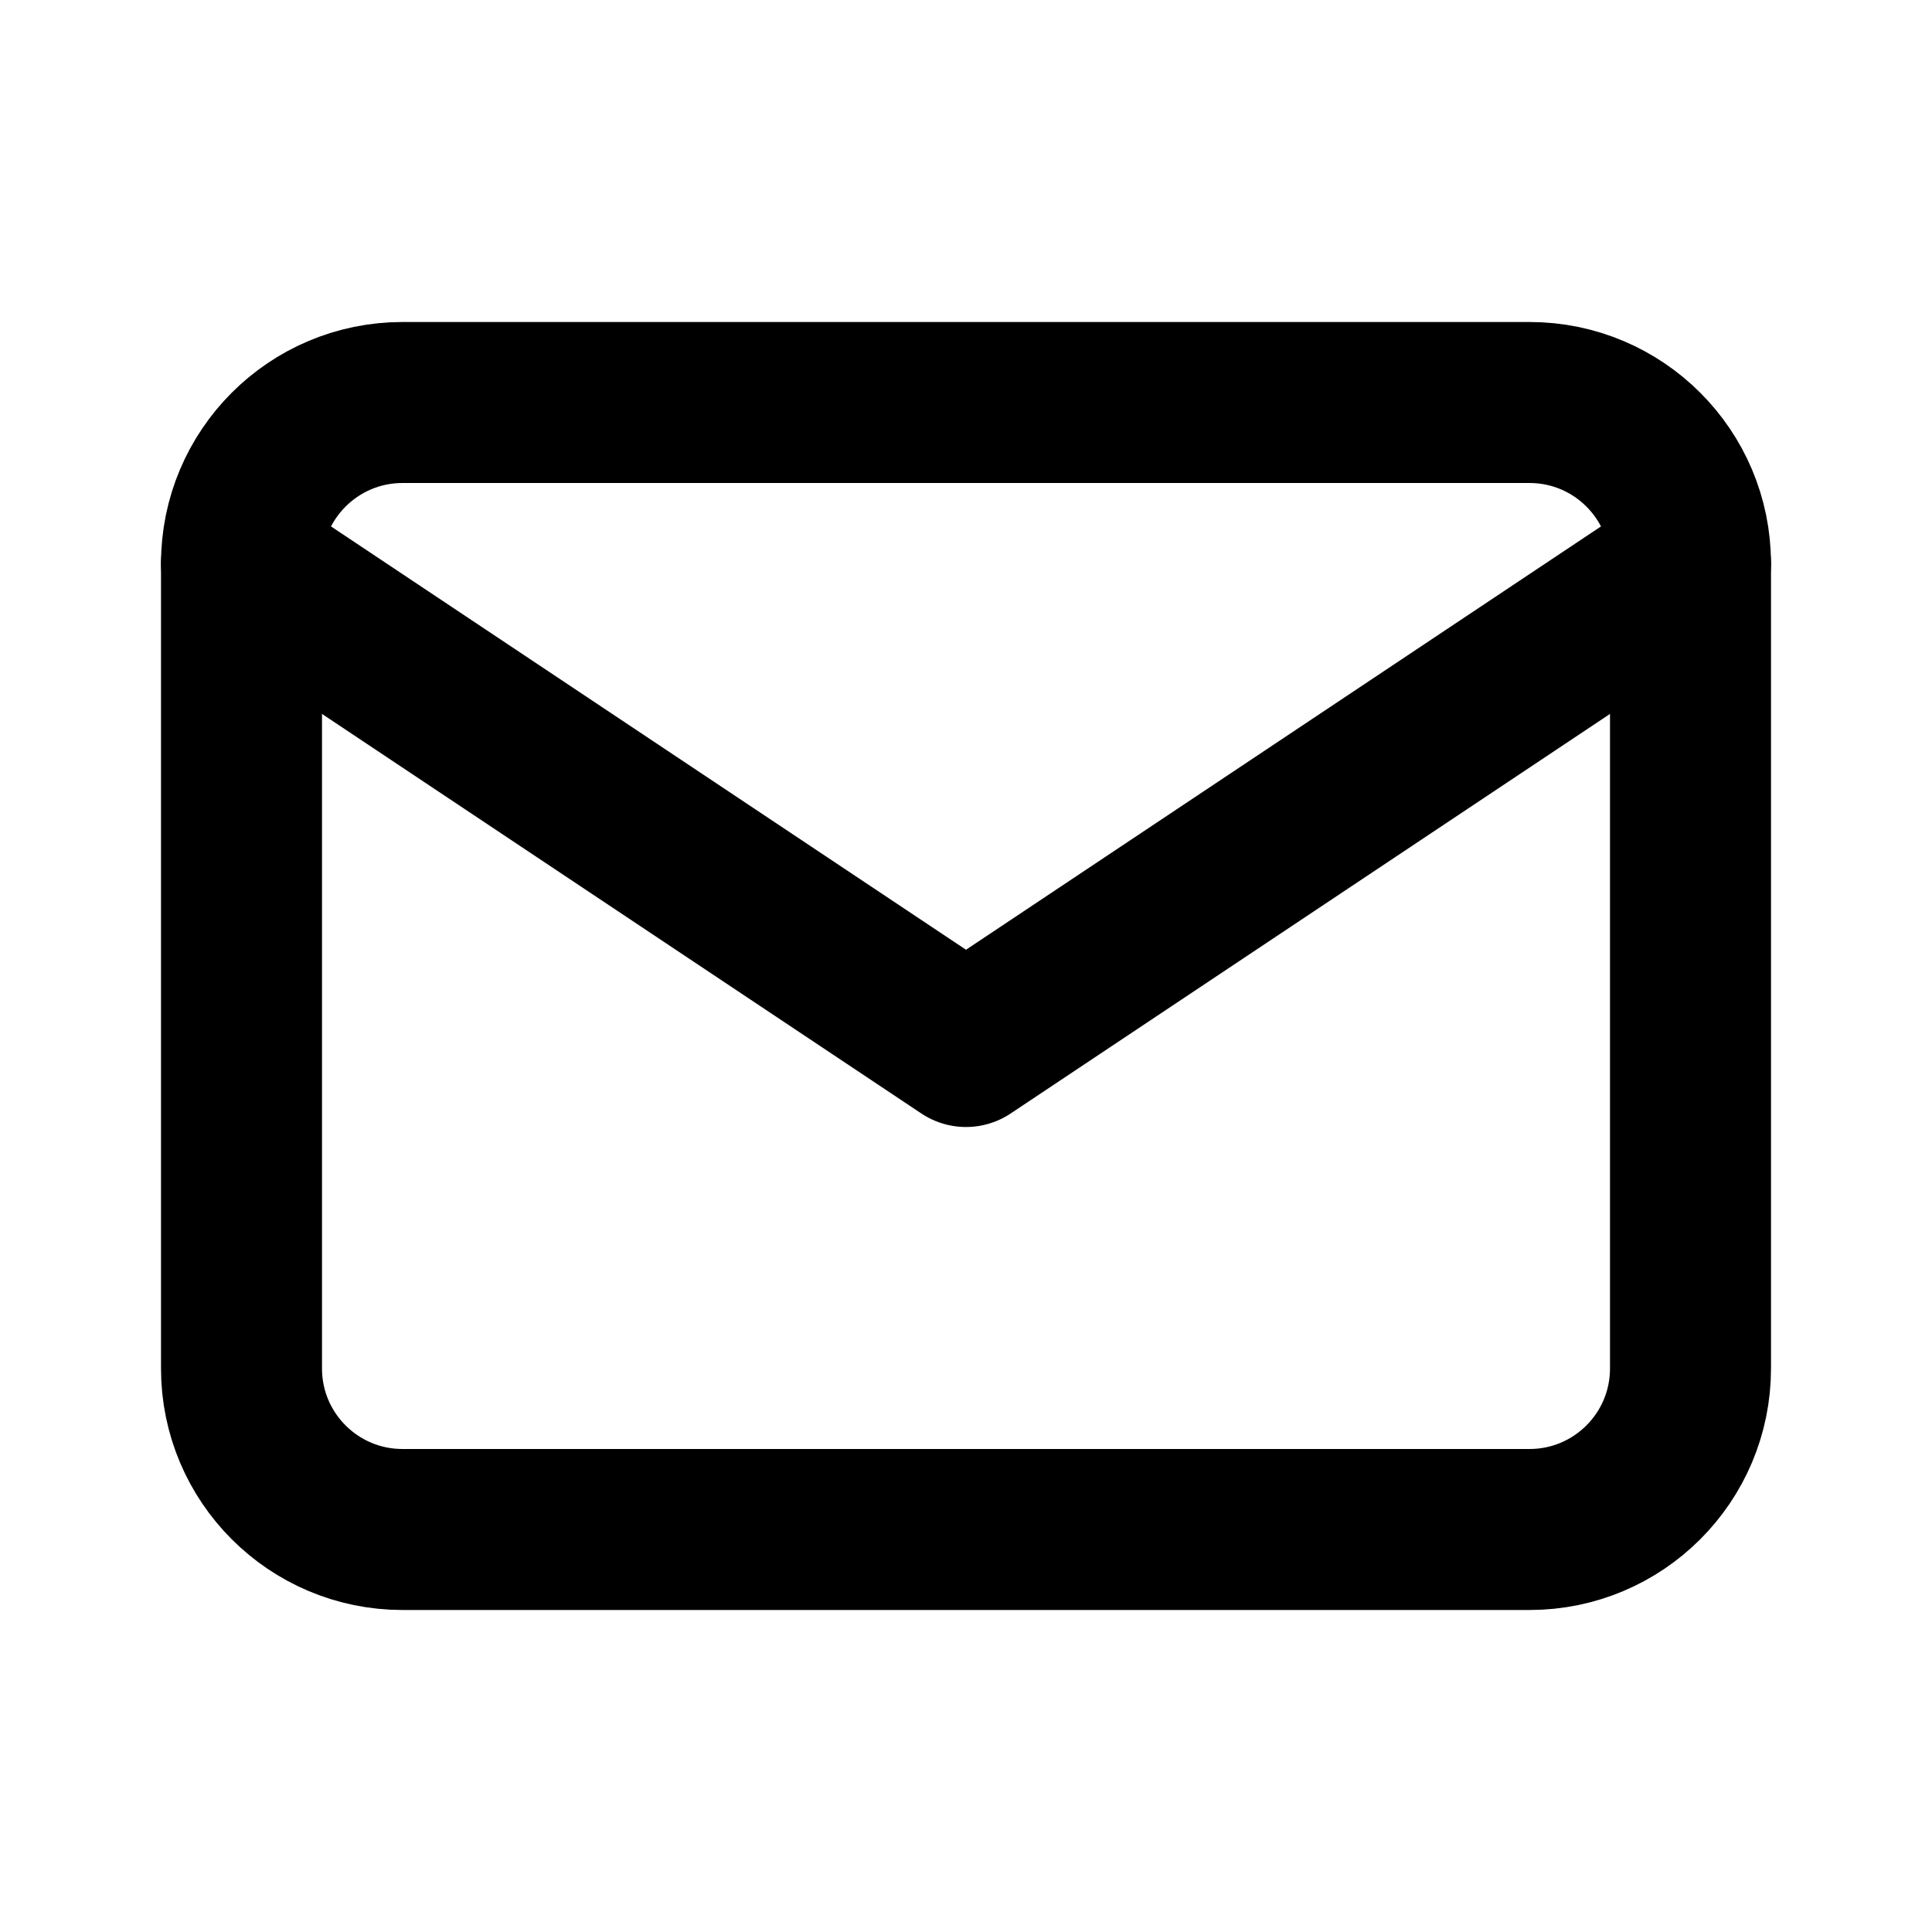
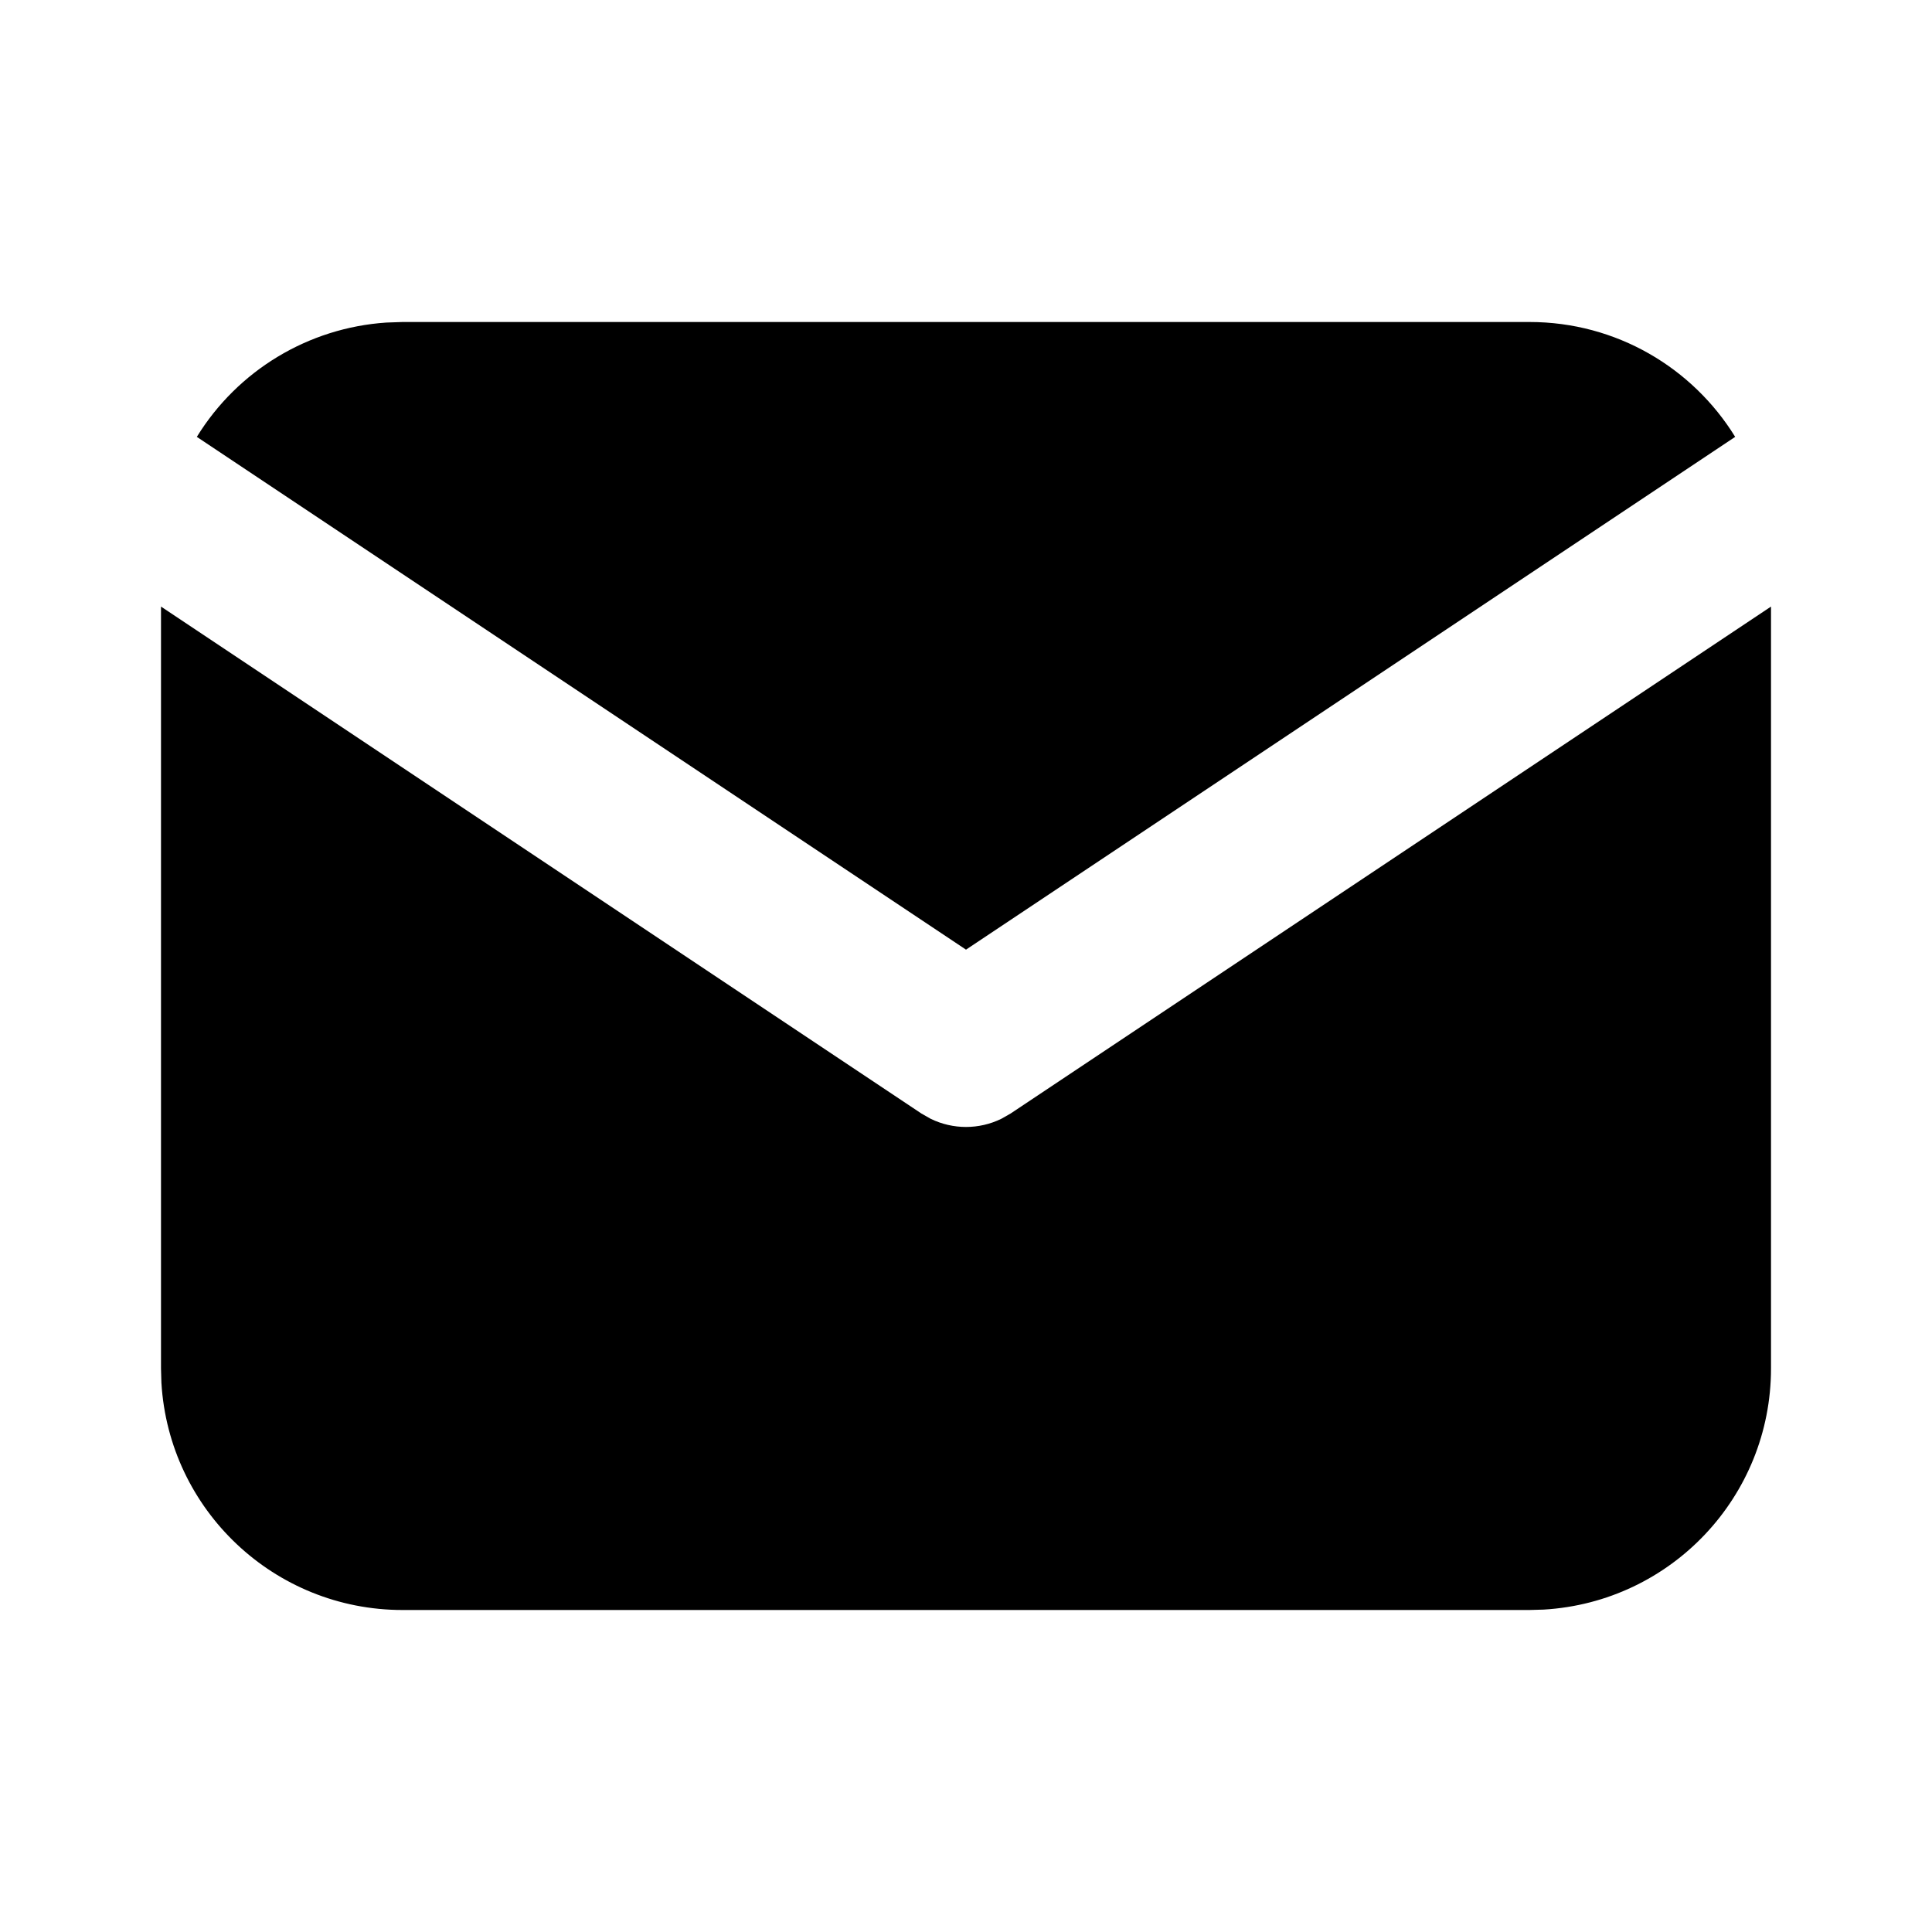
- <svg xmlns="http://www.w3.org/2000/svg" width="24" height="24" viewBox="0 0 24 24" fill="none" stroke="currentColor" stroke-width="2" stroke-linecap="round" stroke-linejoin="round" class="icon icon-tabler icons-tabler-outline icon-tabler-mail">
-   <path stroke="none" d="M0 0h24v24H0z" fill="none" />
-   <path d="M3 7a2 2 0 0 1 2 -2h14a2 2 0 0 1 2 2v10a2 2 0 0 1 -2 2h-14a2 2 0 0 1 -2 -2v-10z" />
-   <path d="M3 7l9 6l9 -6" />
+ <svg xmlns="http://www.w3.org/2000/svg" width="24" height="24" viewBox="0 0 24 24">
+   <g fill="currentColor">
+     <path d="M22 7.535V17a3 3 0 0 1-2.824 2.995L19 20H5a3 3 0 0 1-2.995-2.824L2 17V7.535l9.445 6.297l.116.066a1 1 0 0 0 .878 0l.116-.066z" />
+     <path d="M19 4c1.08 0 2.027.57 2.555 1.427L12 11.797l-9.555-6.37a3 3 0 0 1 2.354-1.42L5 4z" />
+   </g>
</svg>
